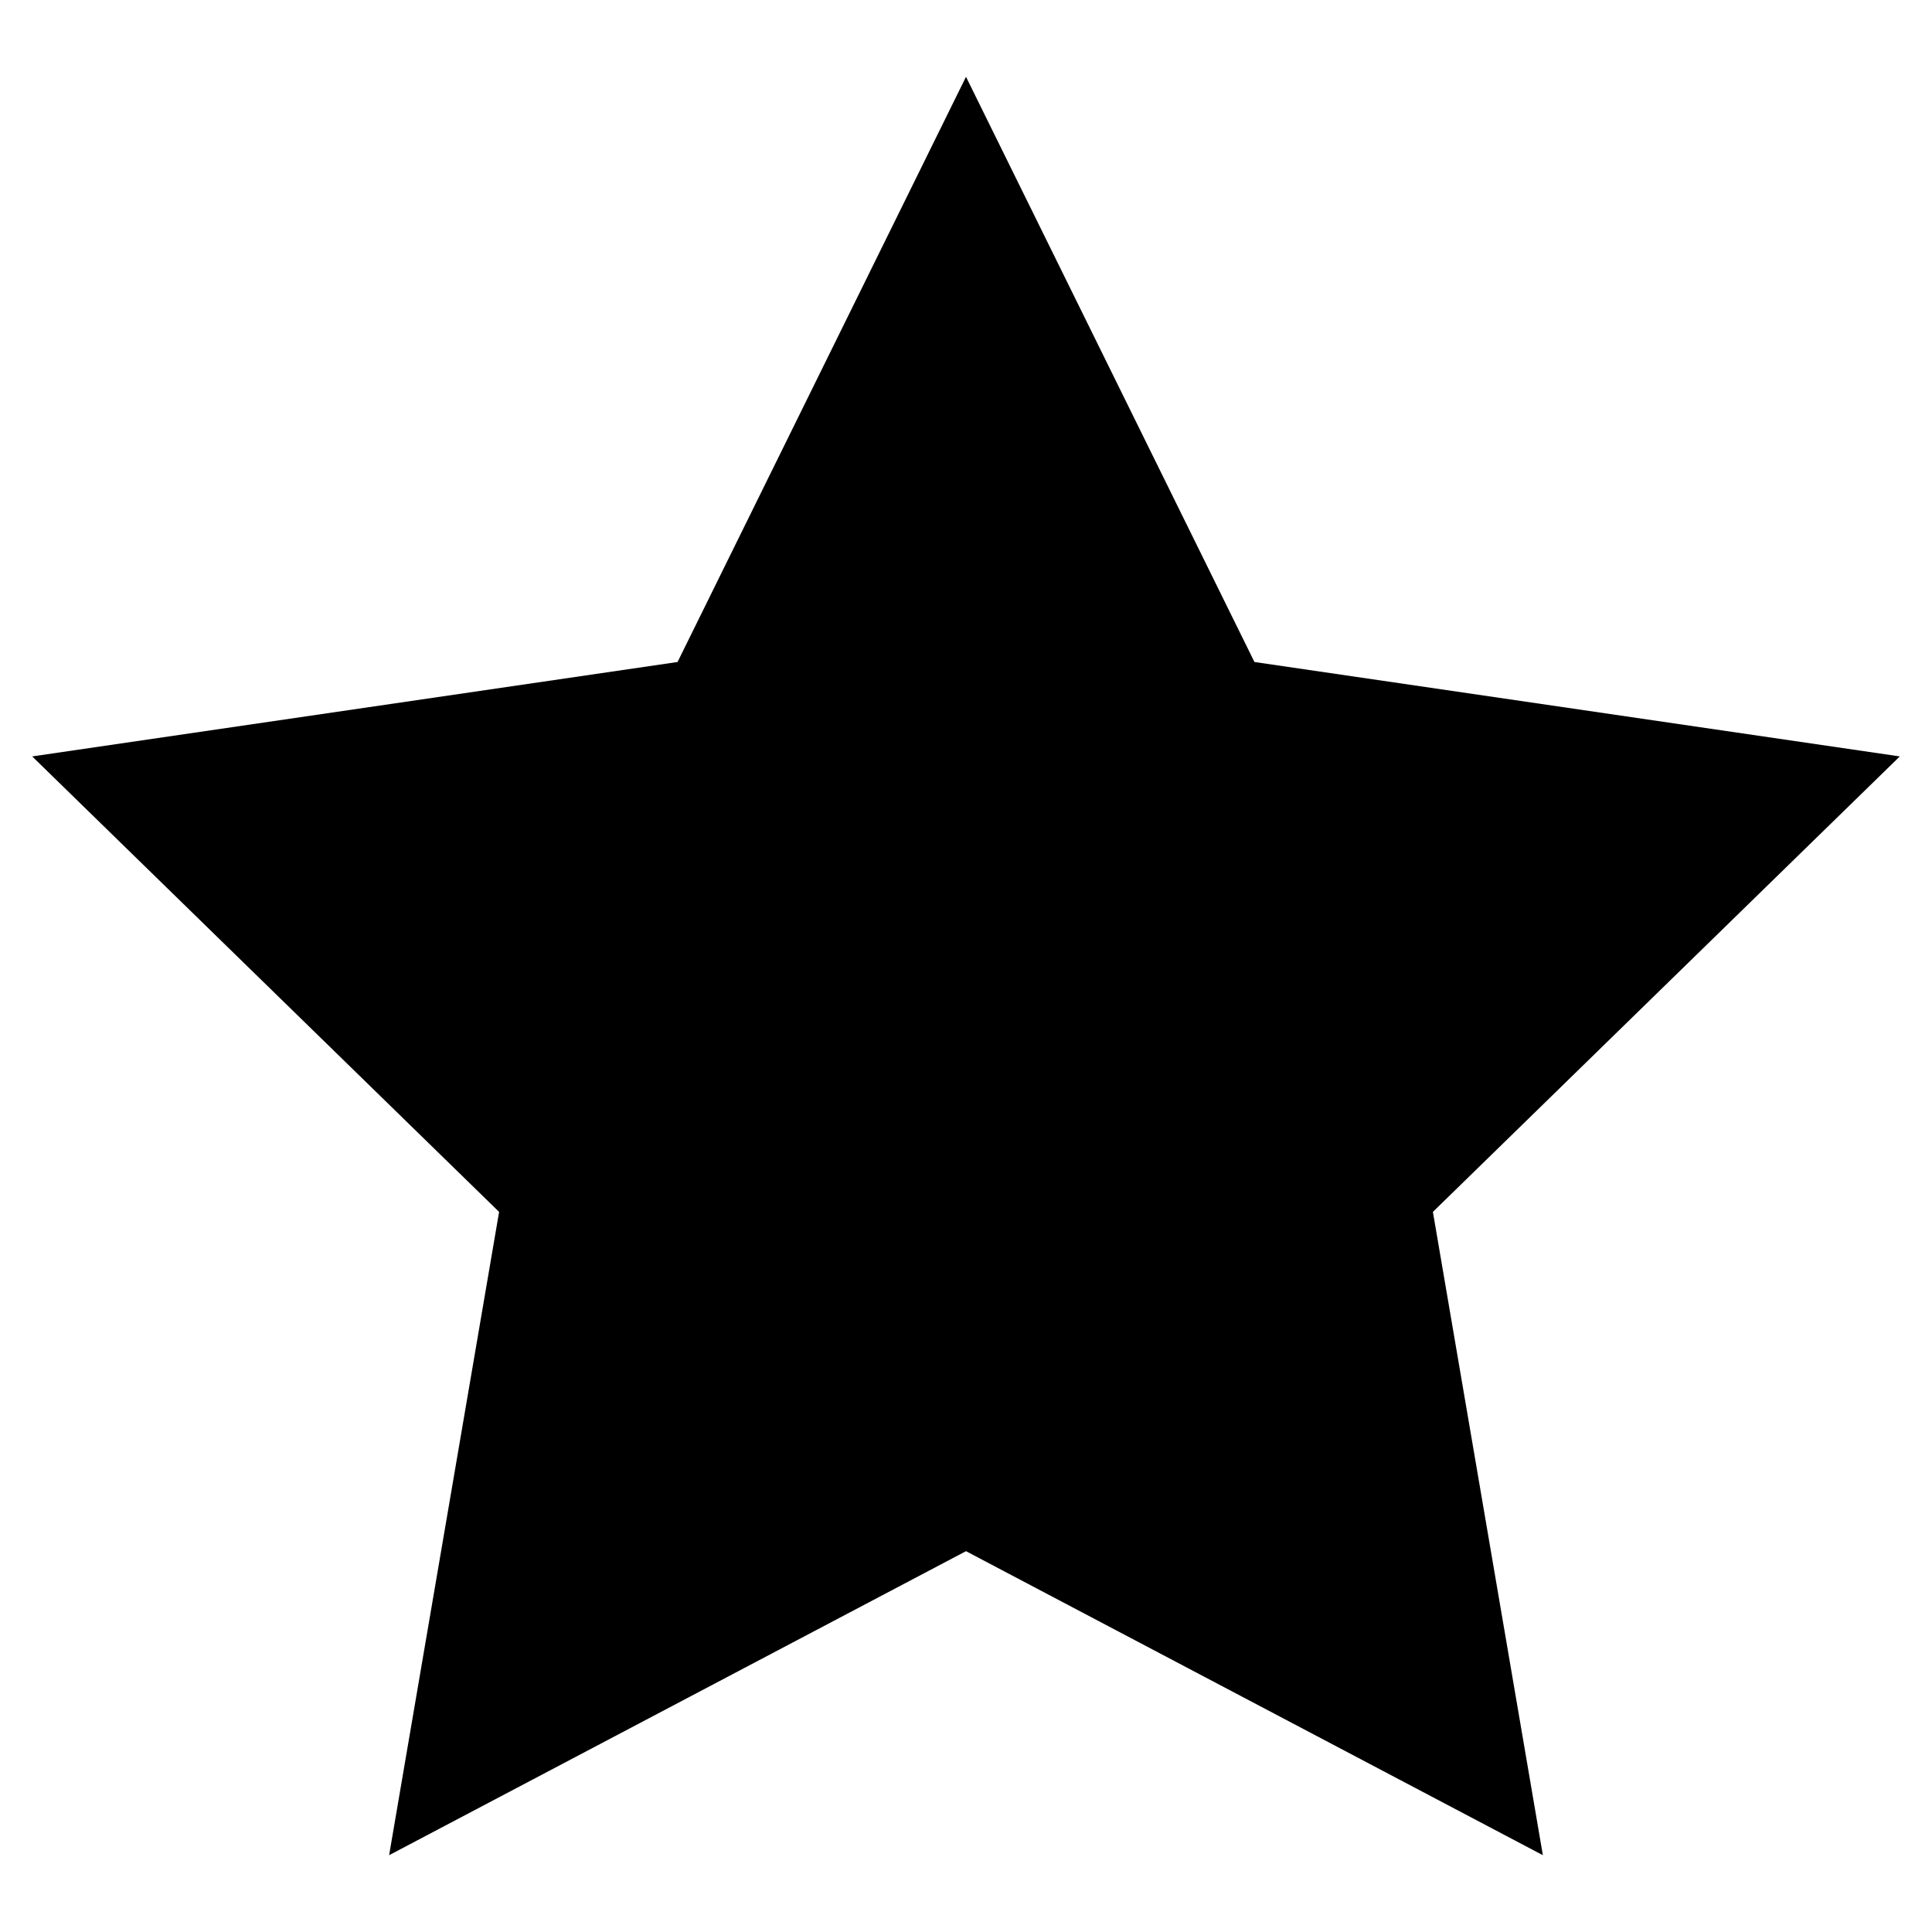
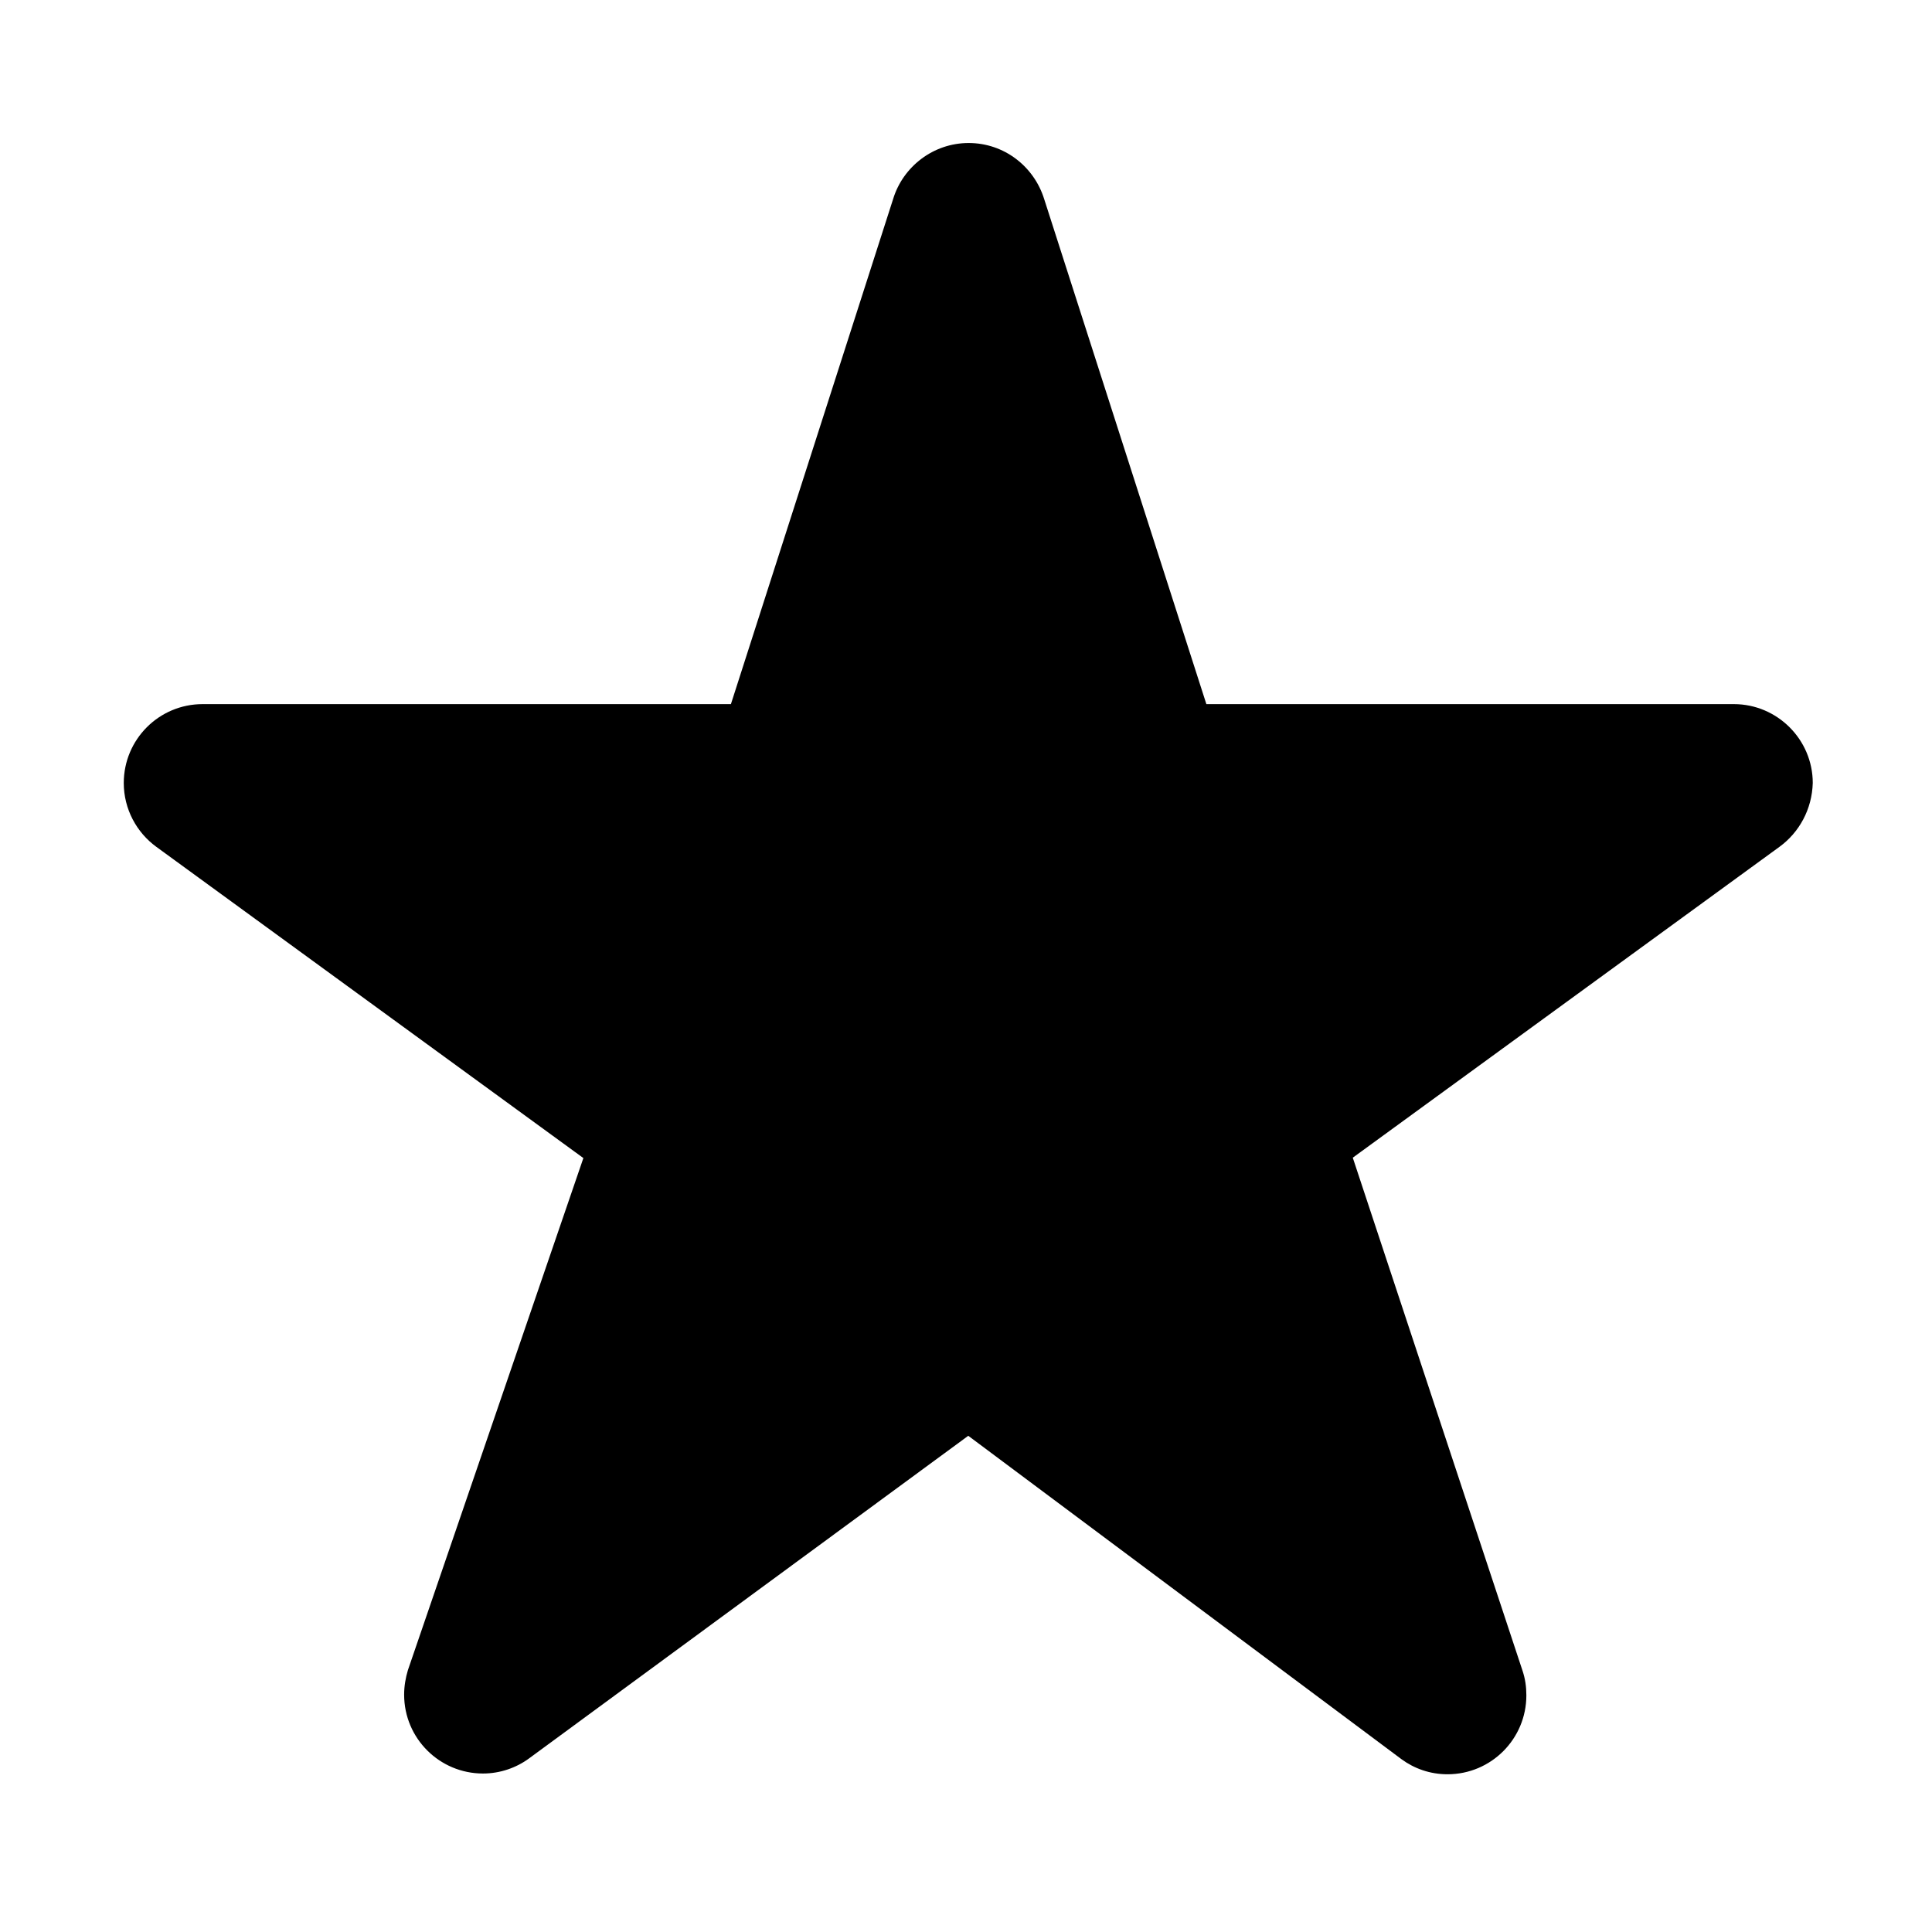
- <svg xmlns="http://www.w3.org/2000/svg" version="1.1" id="Layer_1" x="0px" y="0px" width="300px" height="300px" viewBox="0 0 300 300" style="enable-background:new 0 0 300 300;" xml:space="preserve">
-   <path d="M295,117.456l-100.211-14.662L150,11.927l-44.789,90.867L5,117.456l72.5,70.727l-17.078,99.891L150,240.866l89.576,47.207  L222.5,188.183L295,117.456z" />
-   <g id="Restricted">
- </g>
-   <g id="Help">
+ <svg xmlns="http://www.w3.org/2000/svg" version="1.1" x="0px" y="0px" viewBox="0 0 512 512" enable-background="new 0 0 512 512" xml:space="preserve">
+   <g id="Layer_1">
+     <path id="STAR_2_" fill-rule="evenodd" clip-rule="evenodd" d="M471.6,224.4L471.6,224.4l-113.1,82.4l45,136c0.7,2.1,1,4.2,1,6.5   c0,11.5-9.3,20.9-20.9,20.9c-4.6,0-8.8-1.5-12.2-4l0,0l-114.8-85.7L140.2,466l0,0c-3.4,2.5-7.7,4-12.2,4   c-11.5,0-20.9-9.3-20.9-20.9c0-2.3,0.4-4.5,1-6.5l46.5-135.7L41.4,224.4l0,0c-5.2-3.8-8.6-10-8.6-16.9c0-11.5,9.3-20.9,20.9-20.9   l0,0h140l43-133.9c2.6-8.5,10.6-14.8,20-14.8c9.4,0,17.3,6.2,20,14.8l43,133.9h139.8l0,0c11.5,0,20.9,9.4,20.9,20.9   C480.2,214.5,476.8,220.6,471.6,224.4z" />
+   </g>
+   <g id="Layer_2">
</g>
</svg>
